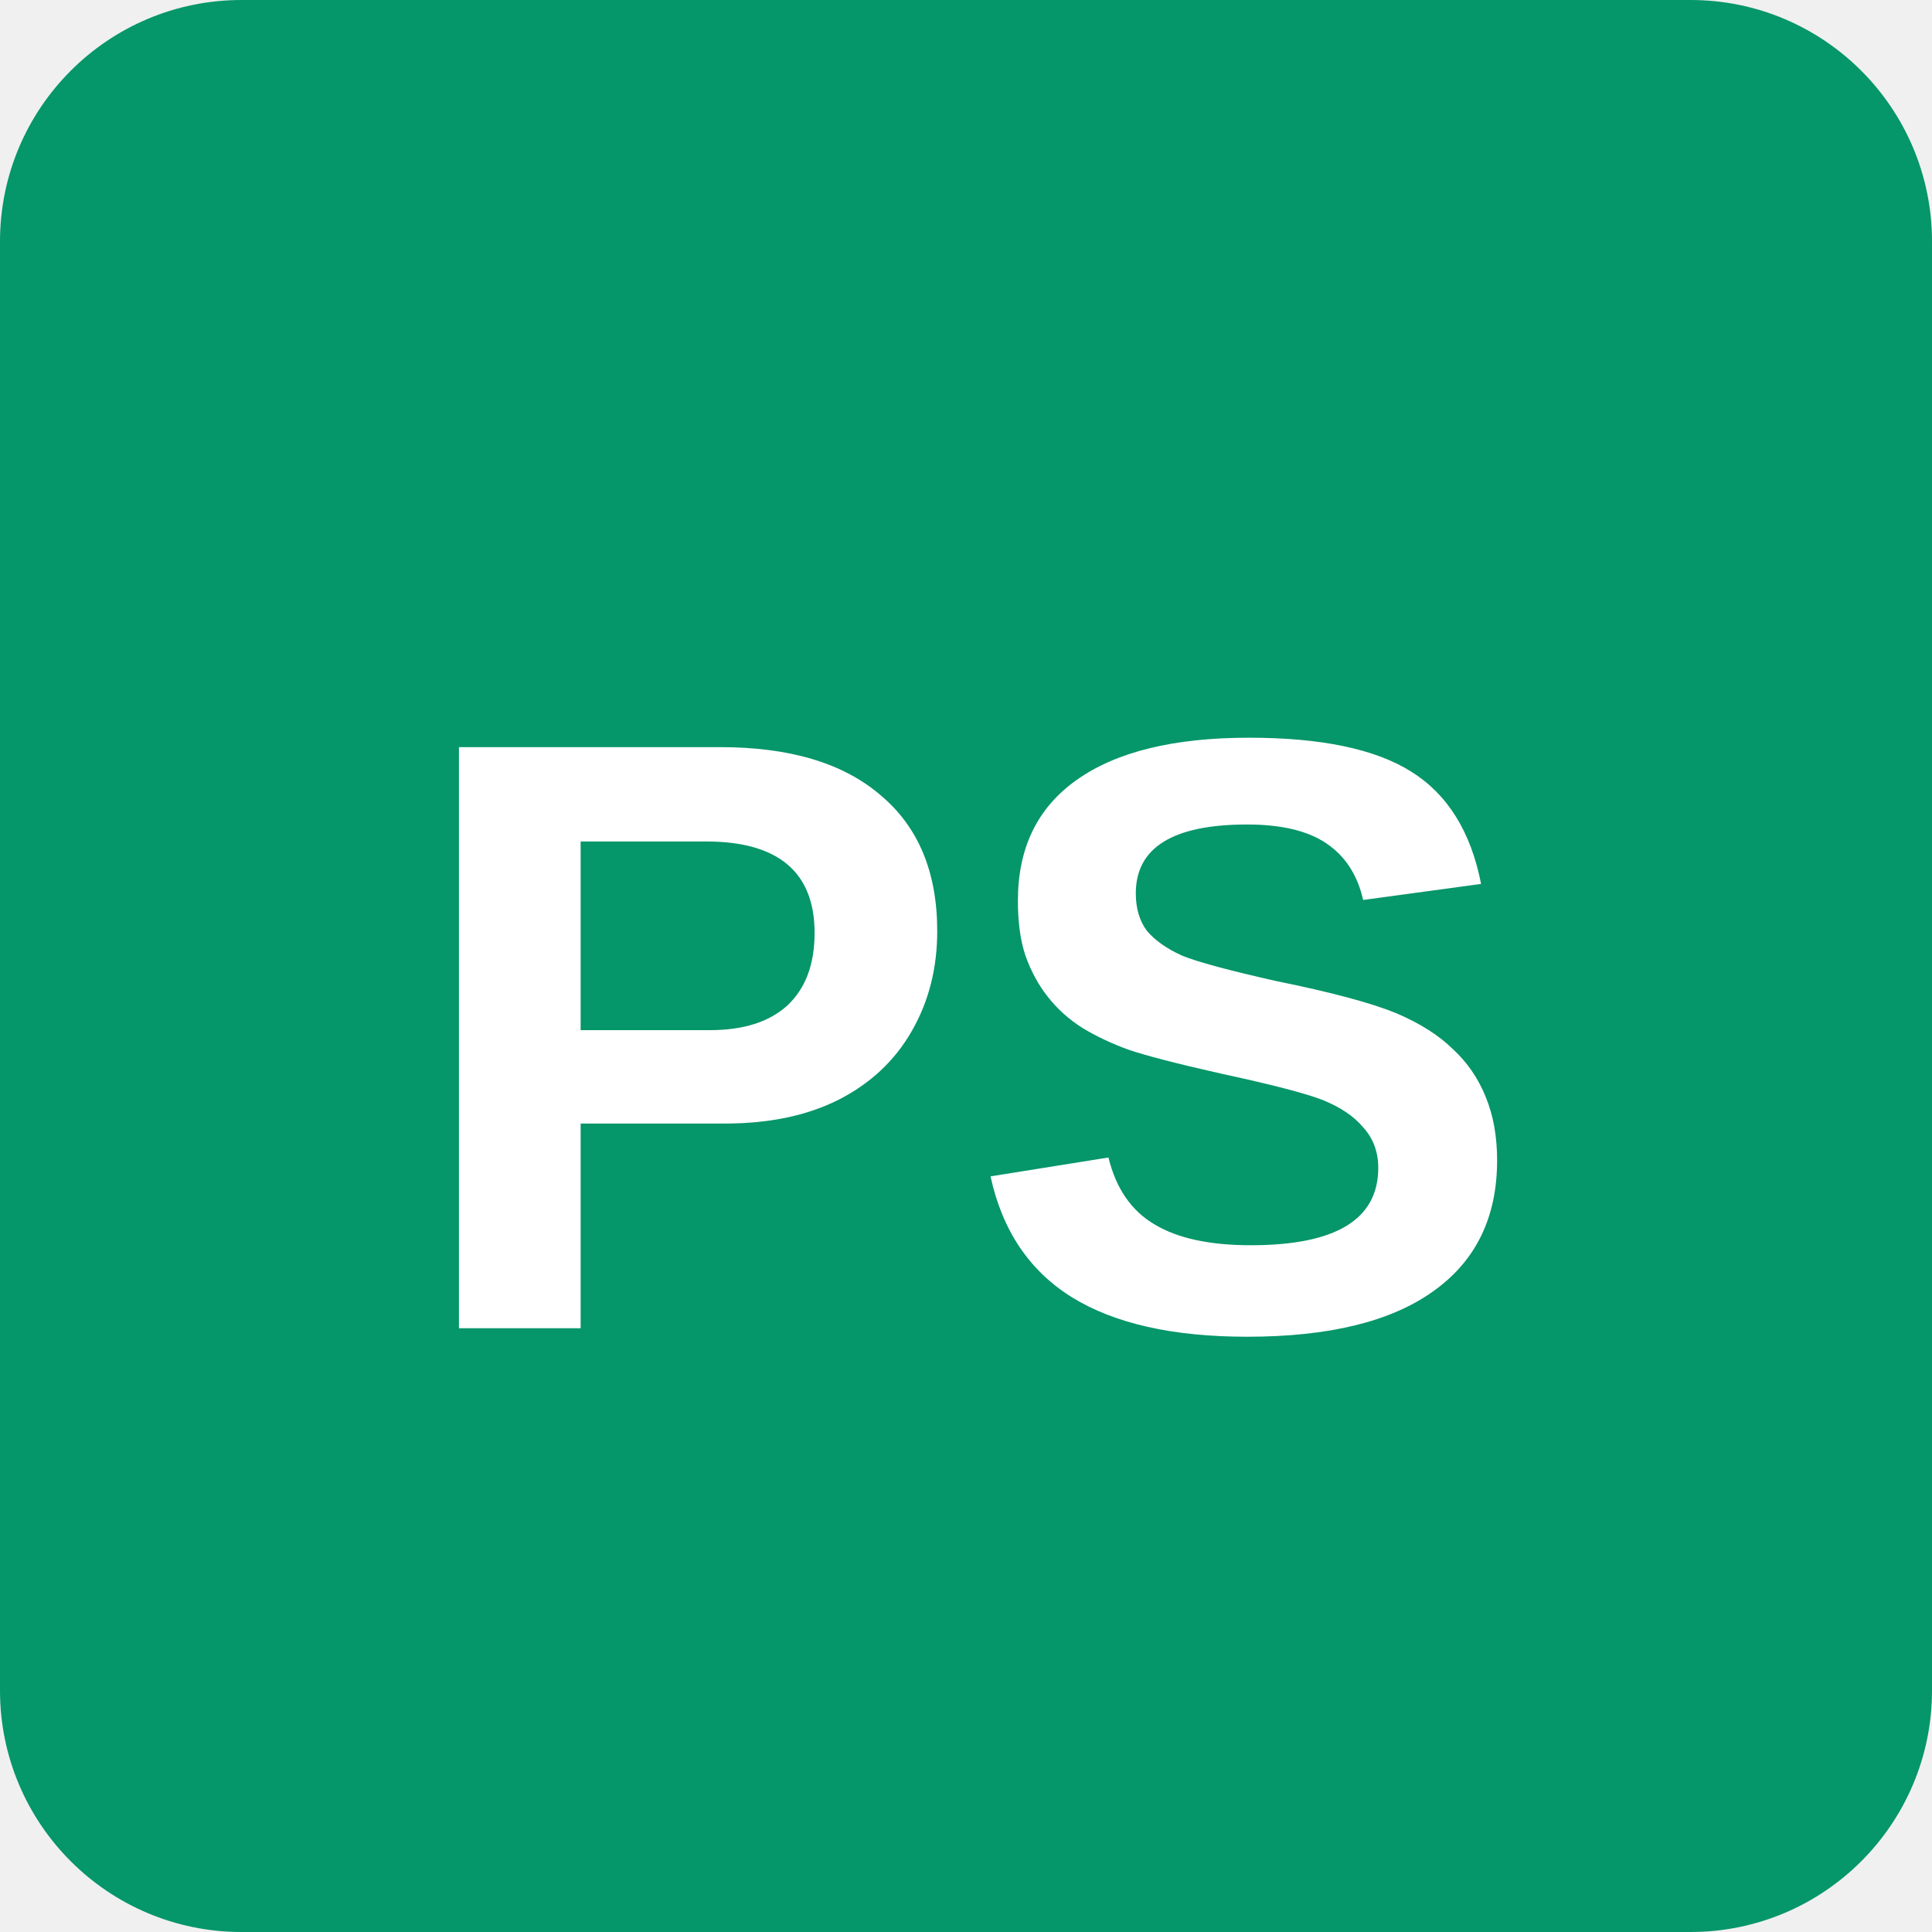
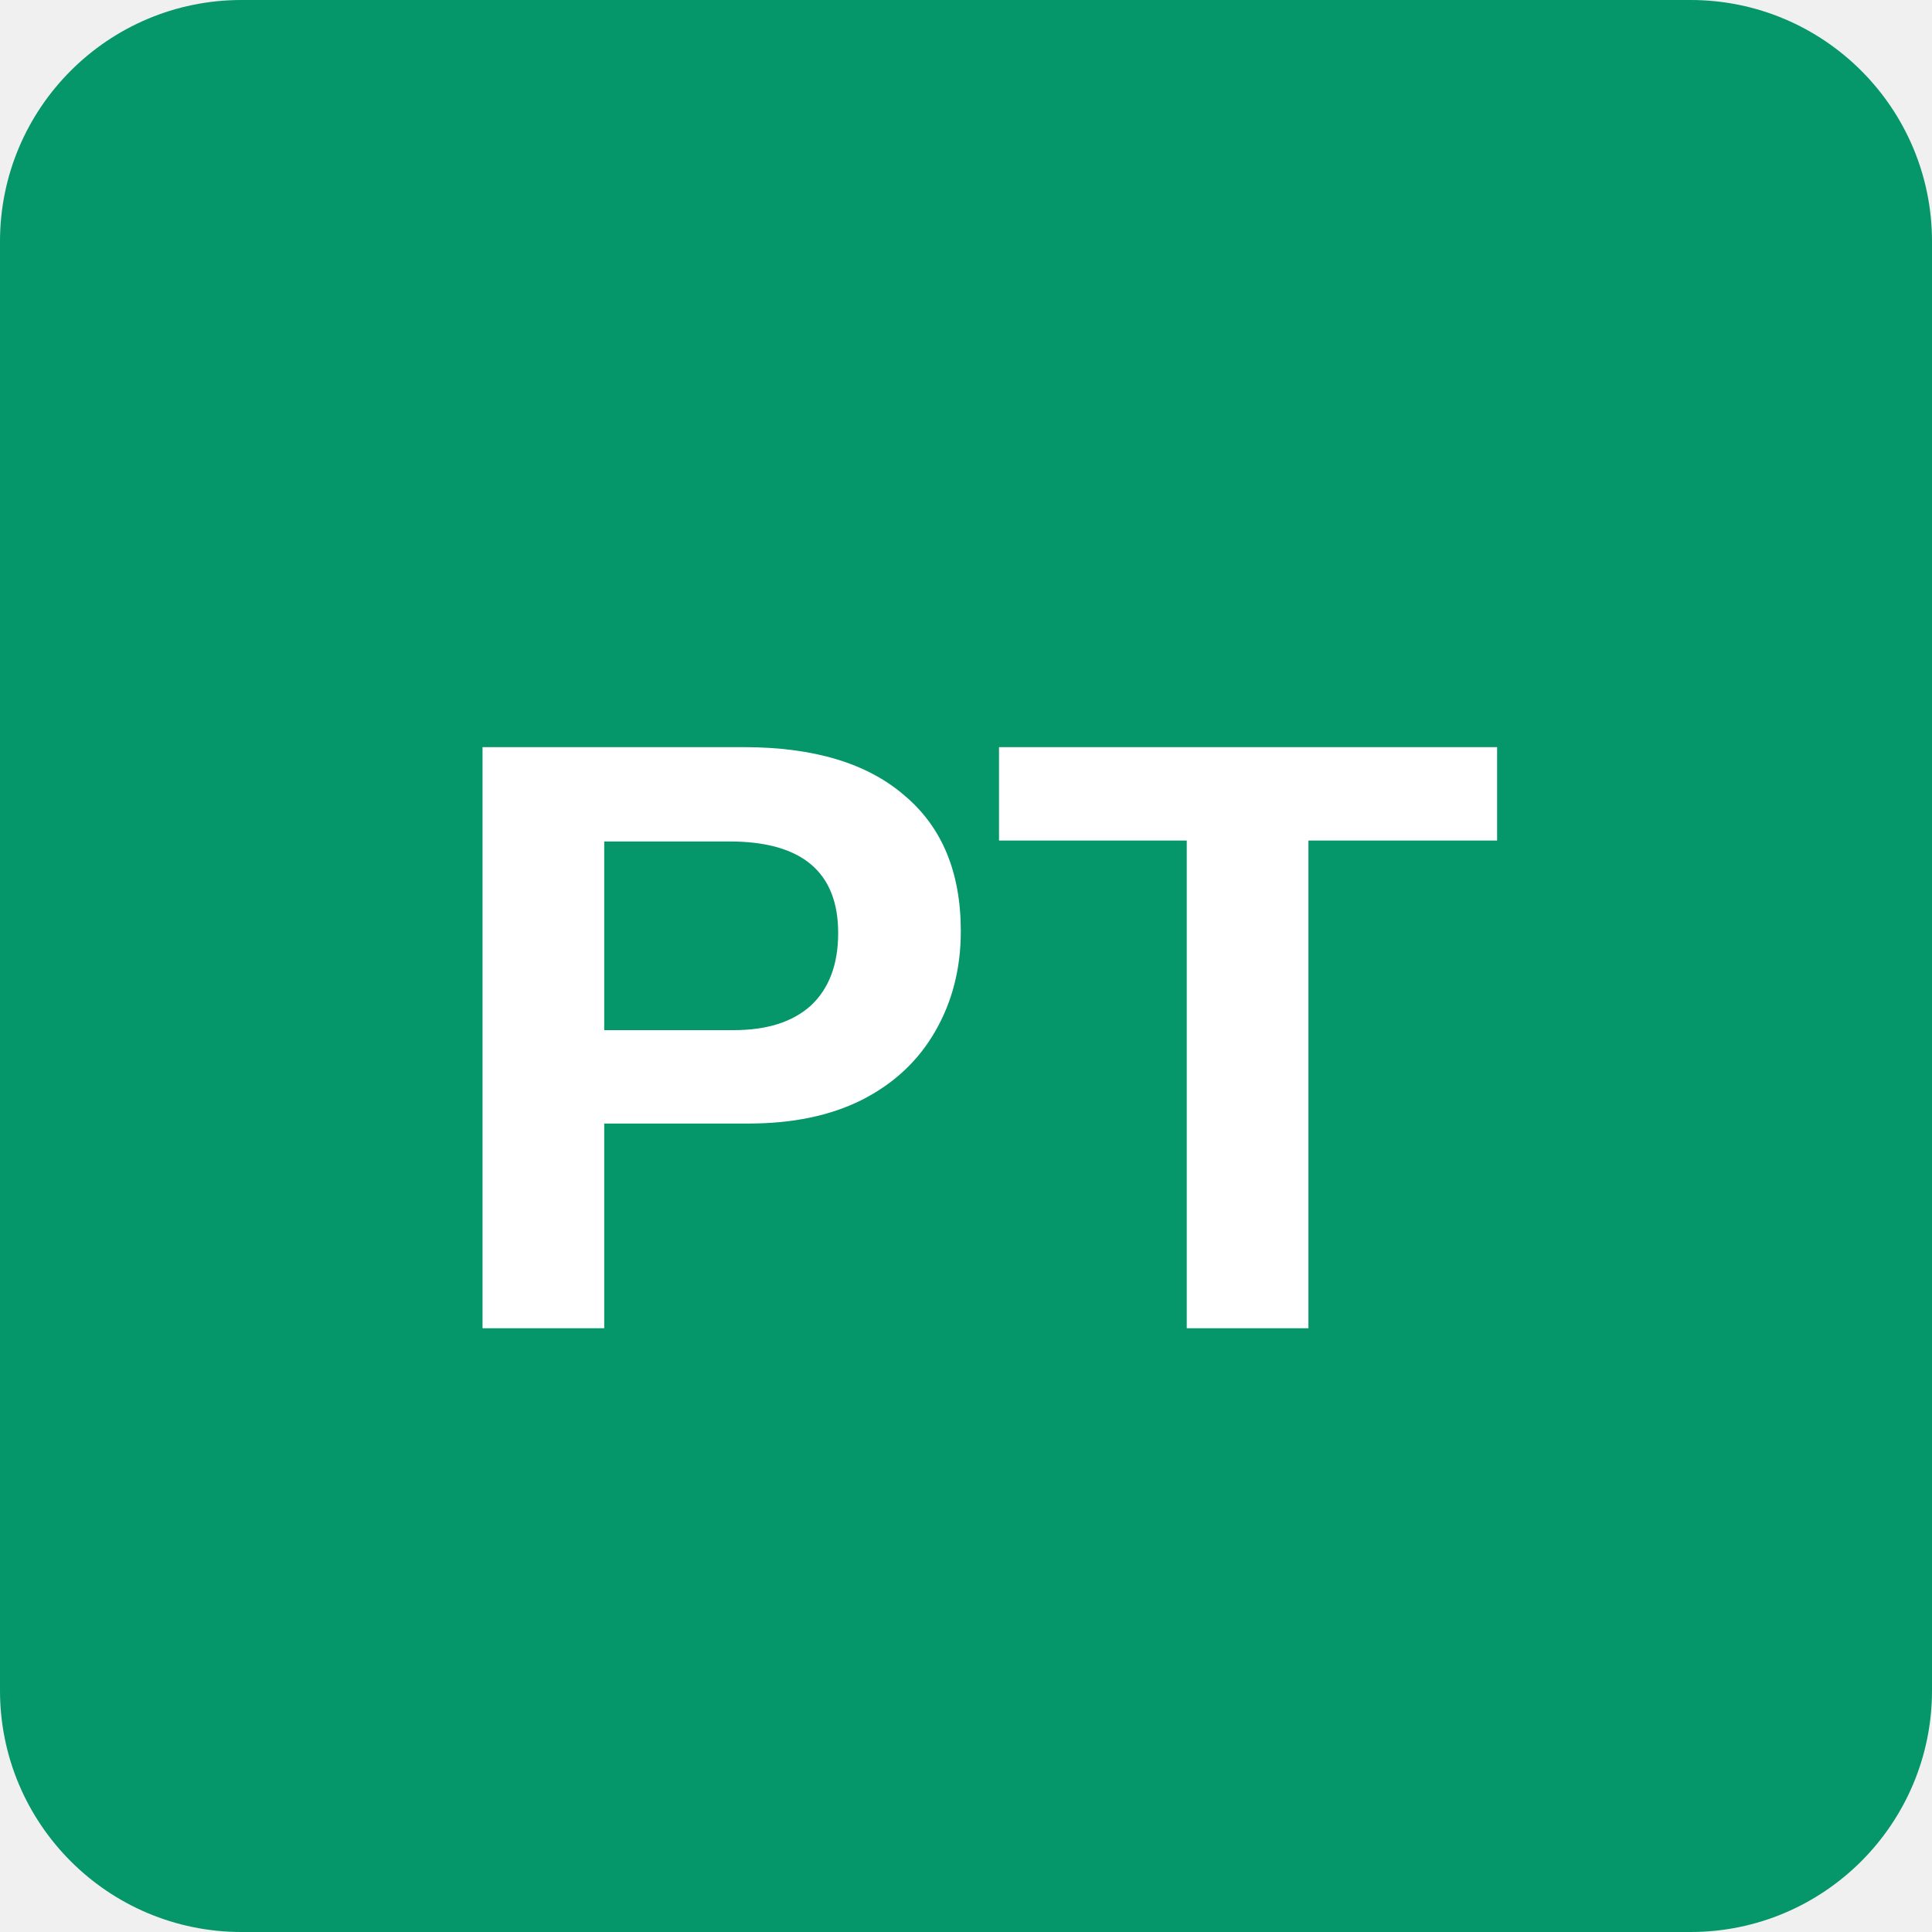
<svg xmlns="http://www.w3.org/2000/svg" width="32" height="32" viewBox="0 0 32 32">
  <rect width="32" height="32" rx="4" fill="#059669" />
-   <text x="16" y="22" font-family="Arial, sans-serif" font-size="14" font-weight="bold" text-anchor="middle" fill="white">PS</text>
+   <text x="16" y="22" font-family="Arial, sans-serif" font-size="14" font-weight="bold" text-anchor="middle" fill="white">PT</text>
</svg>
